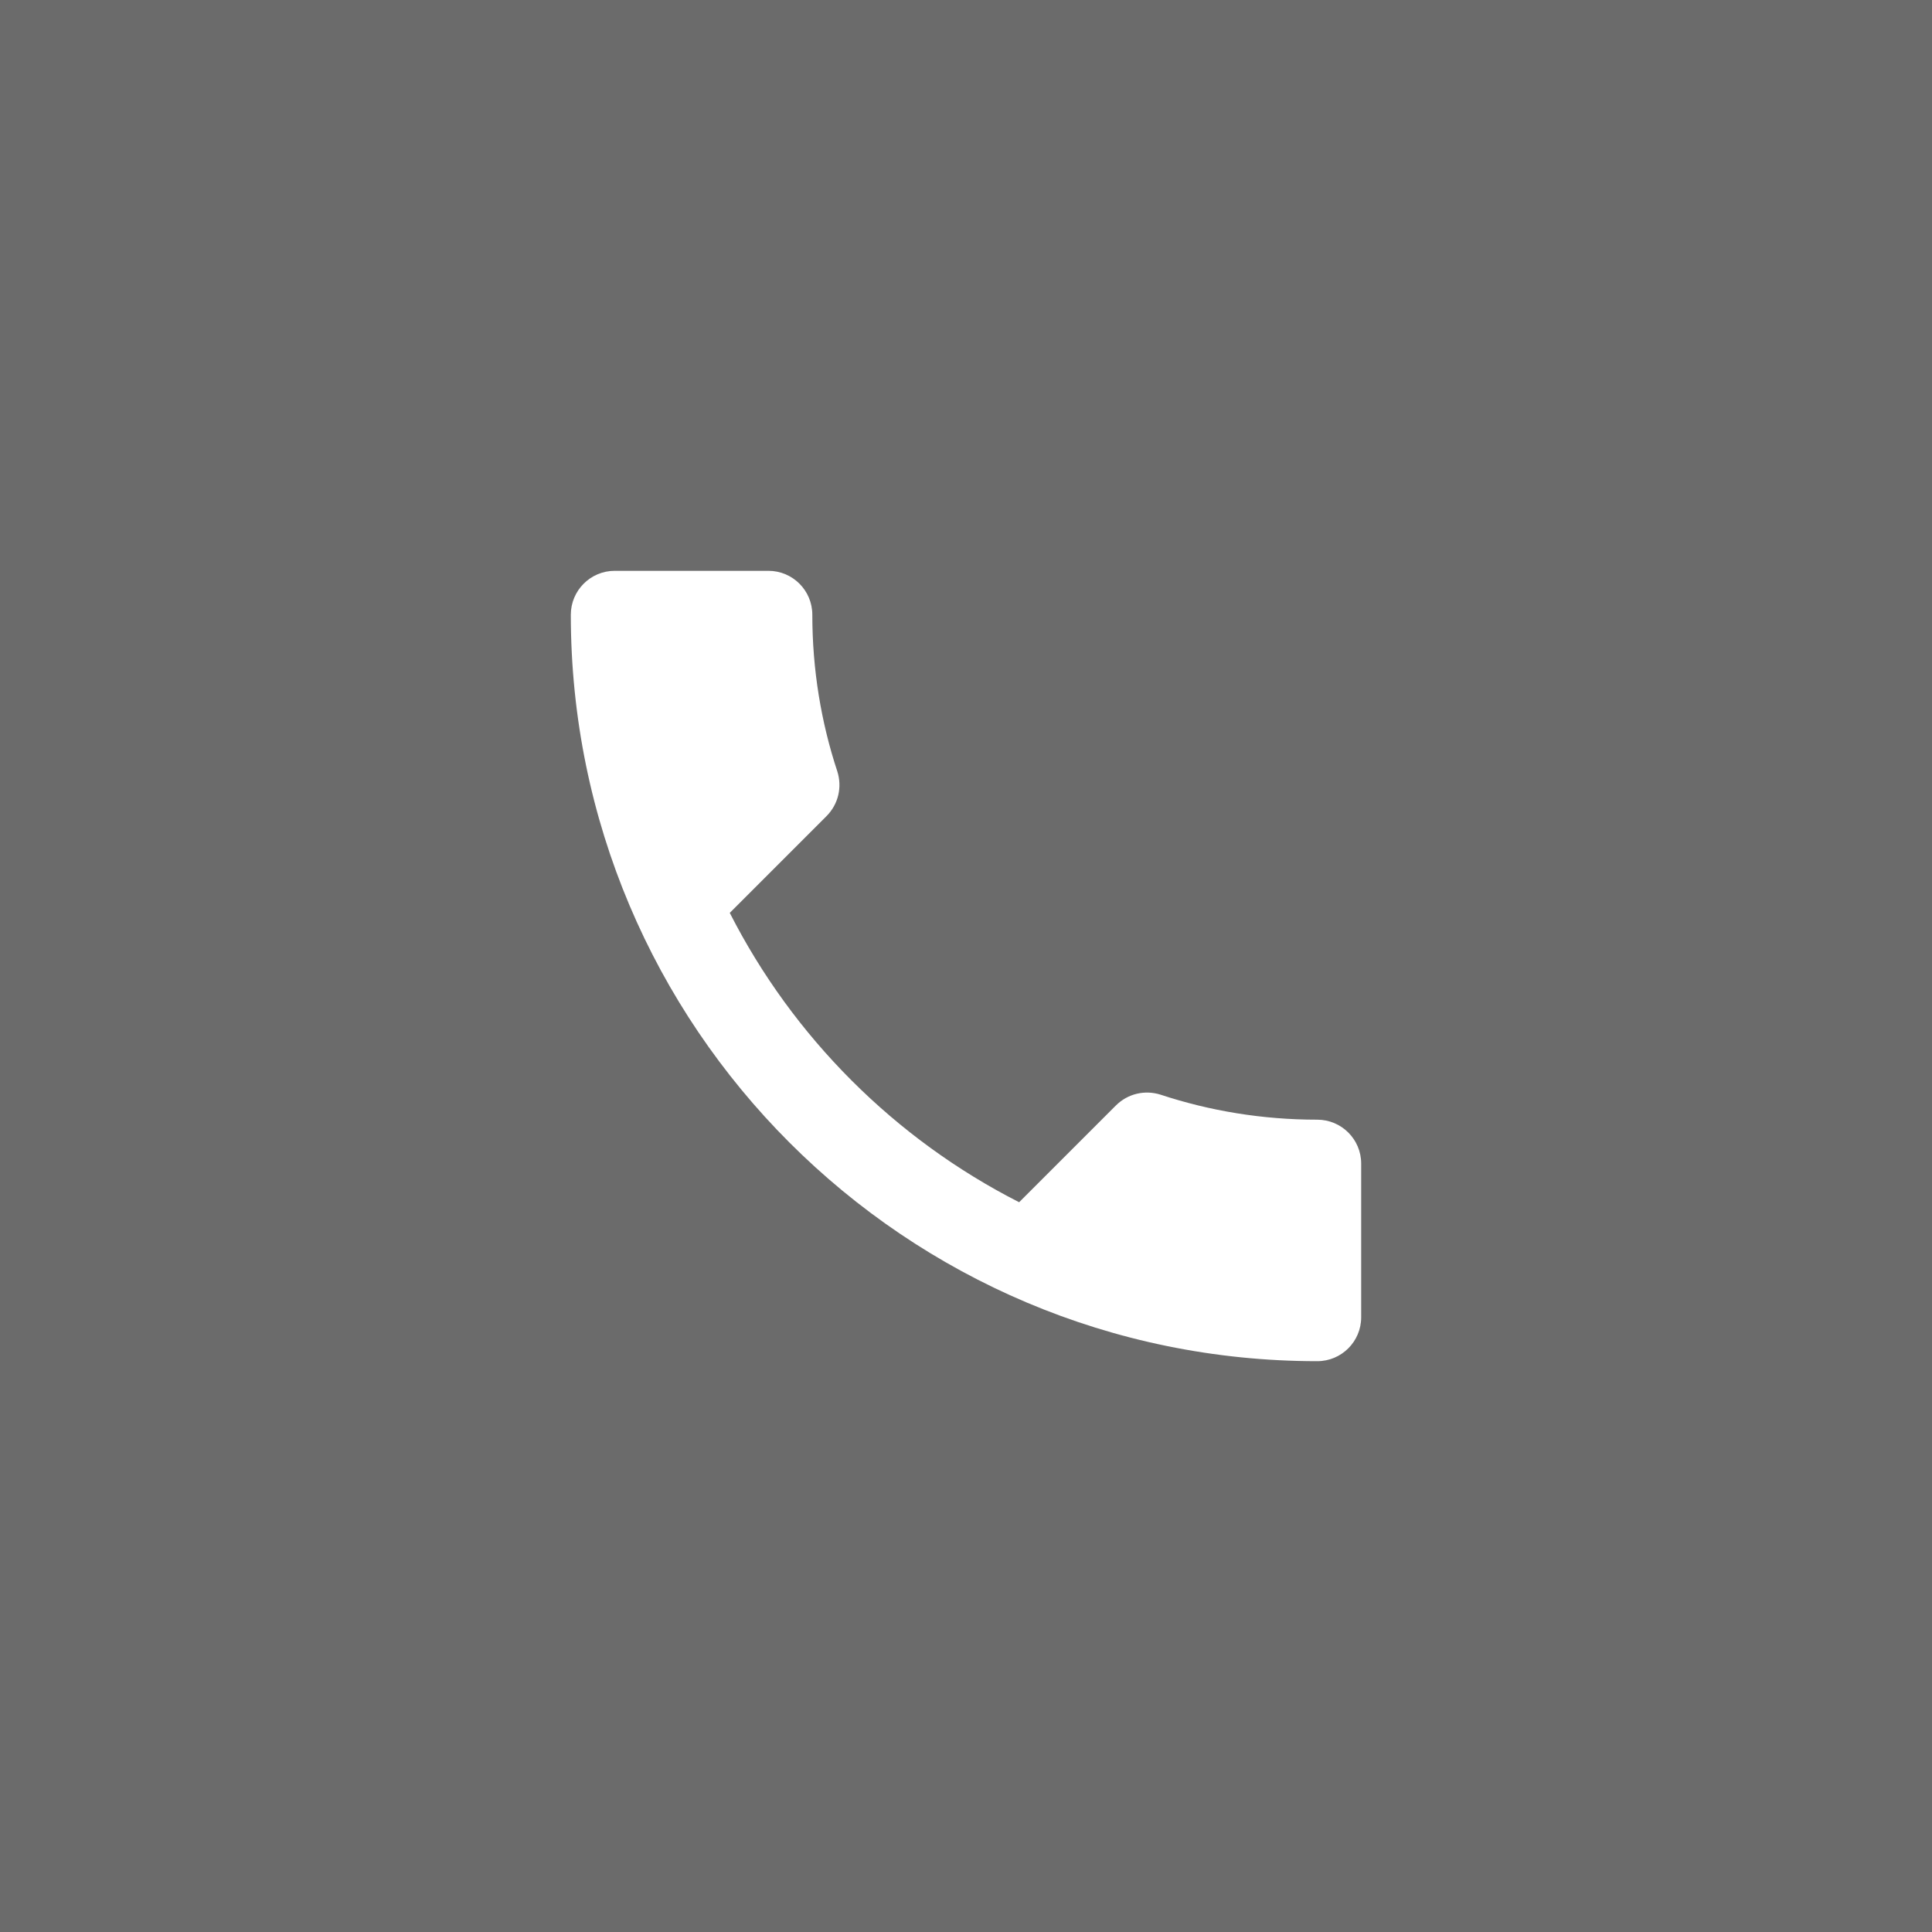
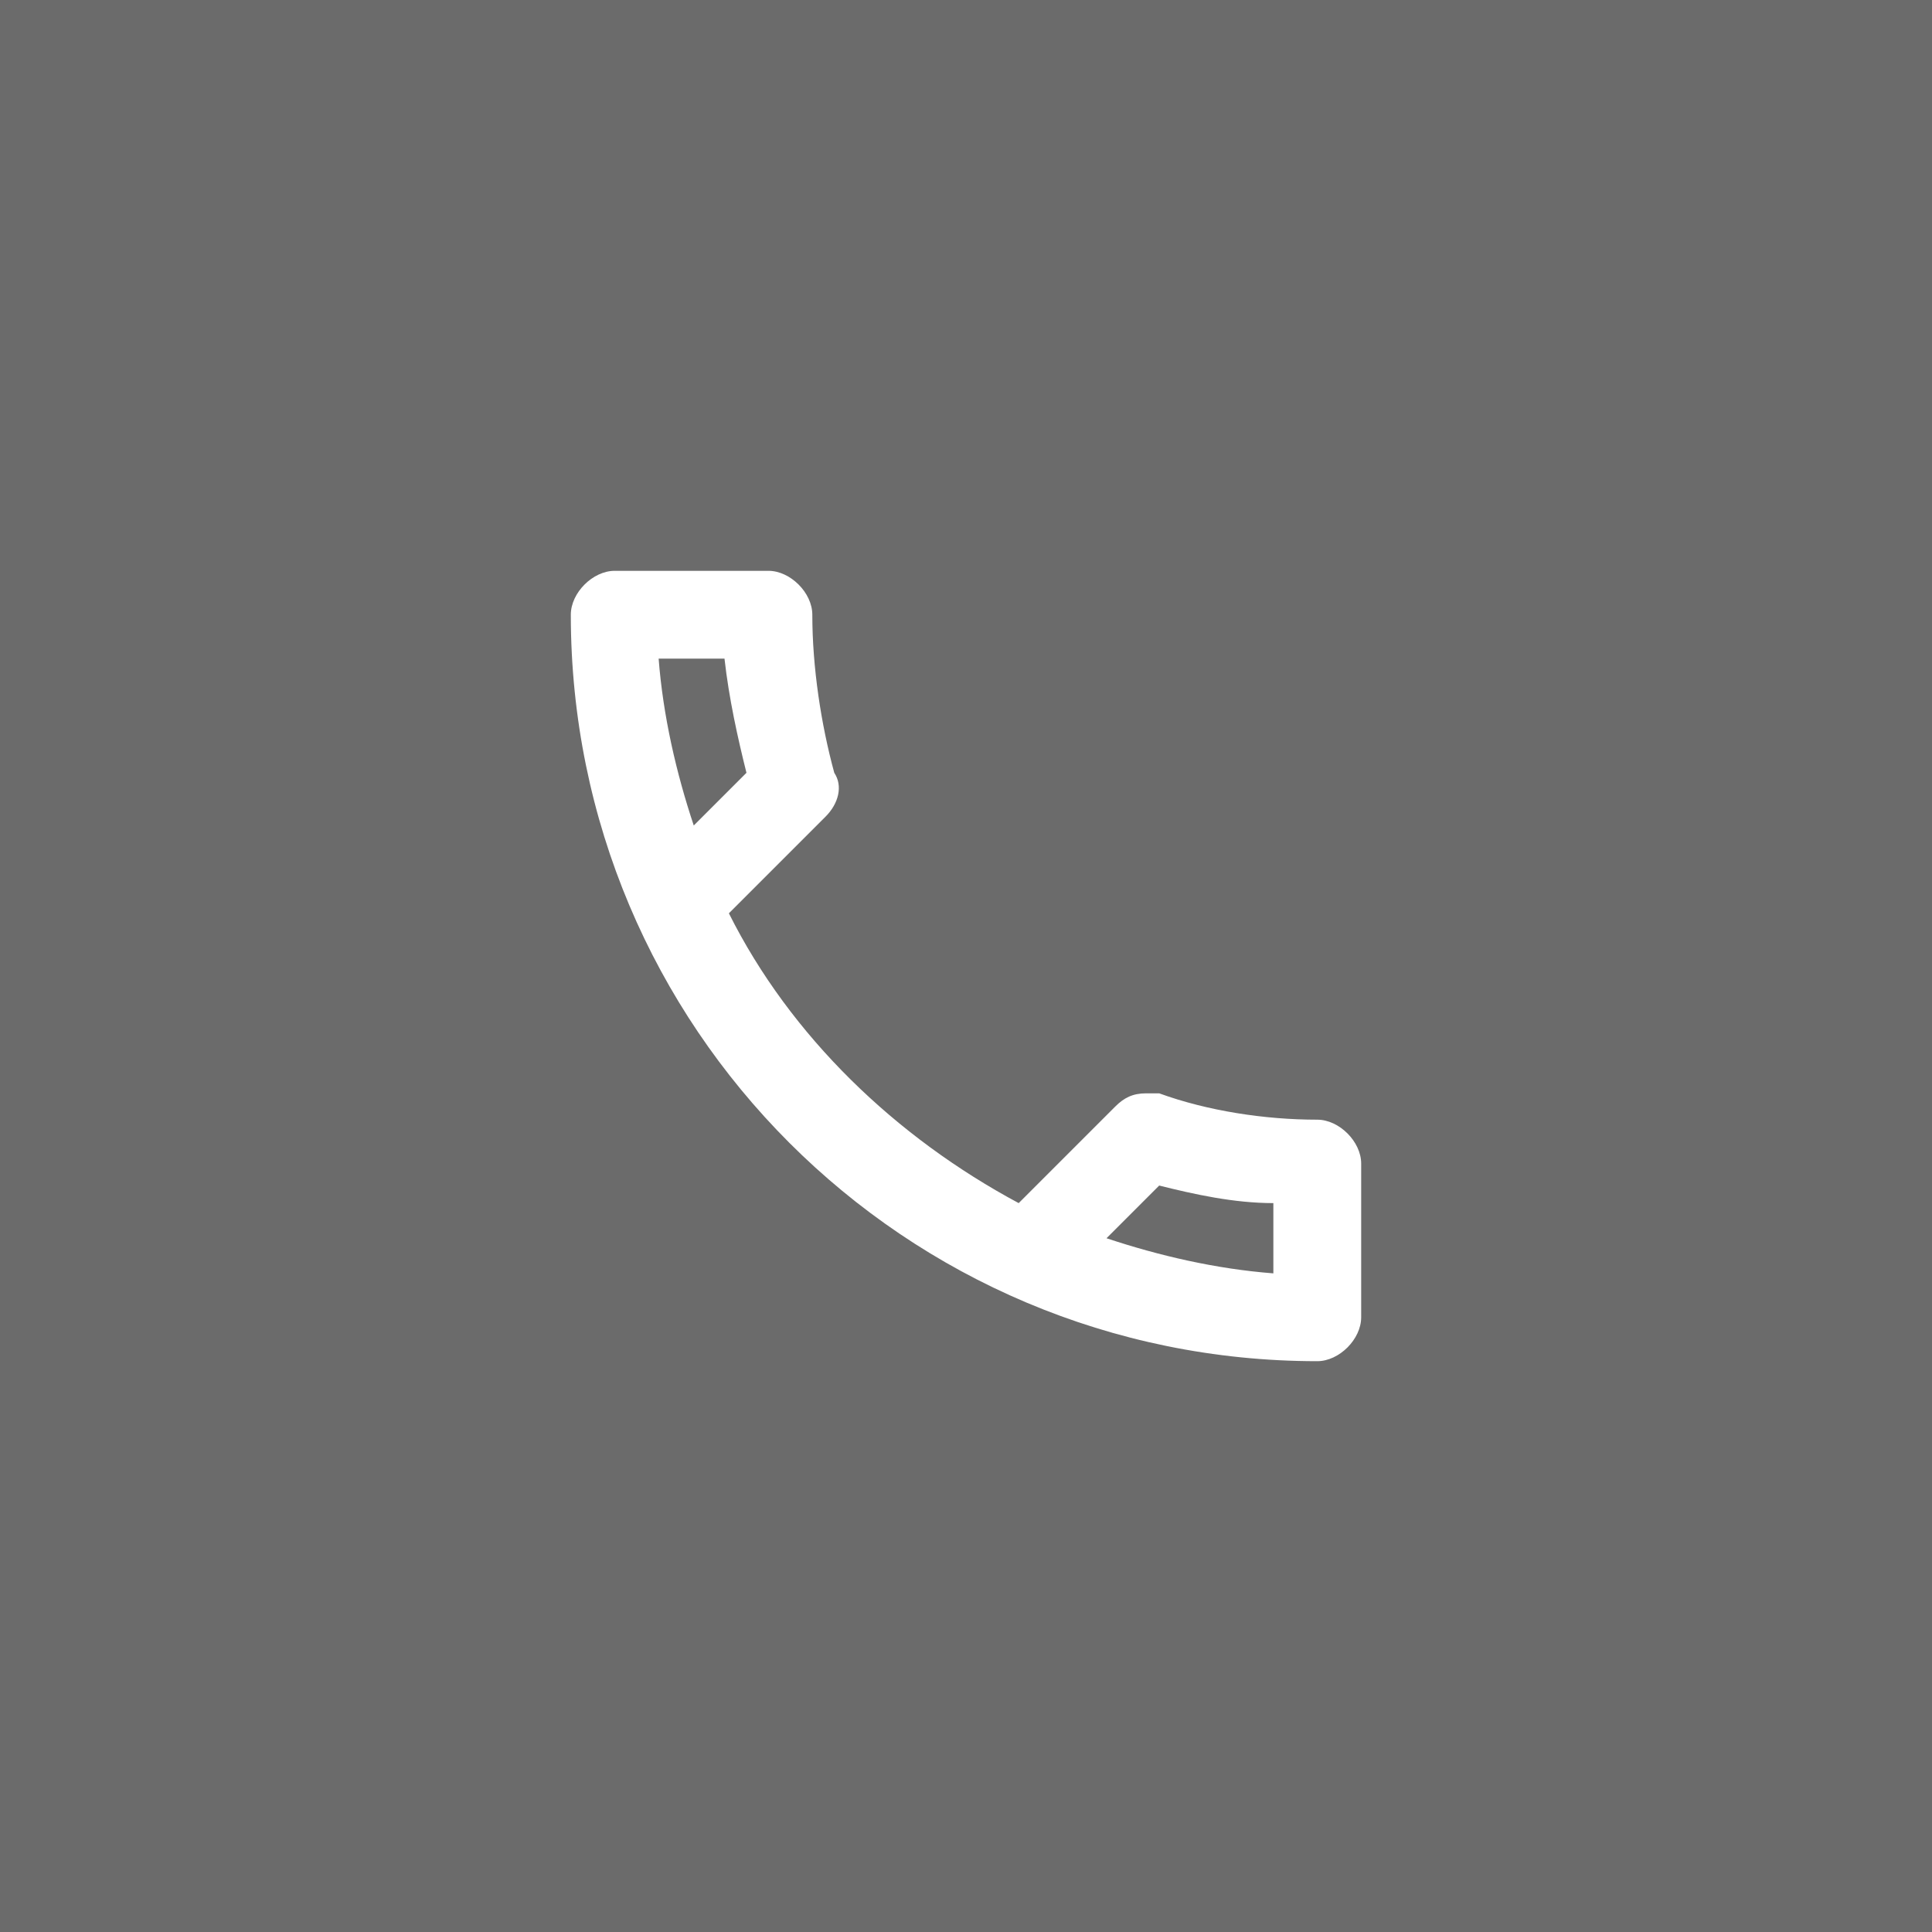
<svg xmlns="http://www.w3.org/2000/svg" viewBox="0 0 44 44" height="22" width="22" version="1.1">
  <rect width="44" height="44" fill="#6B6B6B" />
  <g transform="translate(10, 10)">
-     <path fill="#fff" d="M6.62,10.79C8.06,13.62 10.38,15.94 13.21,17.38L15.41,15.18C15.69,14.9 16.08,14.82 16.43,14.93C17.55,15.3 18.75,15.5 20,15.5A1,1 0 0,1 21,16.5V20A1,1 0 0,1 20,21A17,17 0 0,1 3,4A1,1 0 0,1 4,3H7.5A1,1 0 0,1 8.5,4C8.5,5.25 8.7,6.45 9.07,7.57C9.18,7.92 9.1,8.31 8.82,8.59L6.62,10.79Z" />
+     <path fill="#fff" d="M20,15.5C18.8,15.5 17.5,15.3 16.4,14.9C16.3,14.9 16.2,14.9 16.1,14.9C15.8,14.9 15.6,15 15.4,15.2L13.2,17.4C10.4,15.9 8,13.6 6.6,10.8L8.8,8.6C9.1,8.3 9.2,7.9 9,7.6C8.7,6.5 8.5,5.2 8.5,4C8.5,3.5 8,3 7.5,3H4C3.5,3 3,3.5 3,4C3,13.4 10.6,21 20,21C20.5,21 21,20.5 21,20V16.5C21,16 20.5,15.5 20,15.5M5,5H6.5C6.6,5.9 6.8,6.8 7,7.6L5.8,8.8C5.4,7.6 5.1,6.3 5,5M19,19C17.7,18.9 16.4,18.6 15.2,18.2L16.4,17C17.2,17.2 18.1,17.4 19,17.4V19Z" />
  </g>
</svg>
